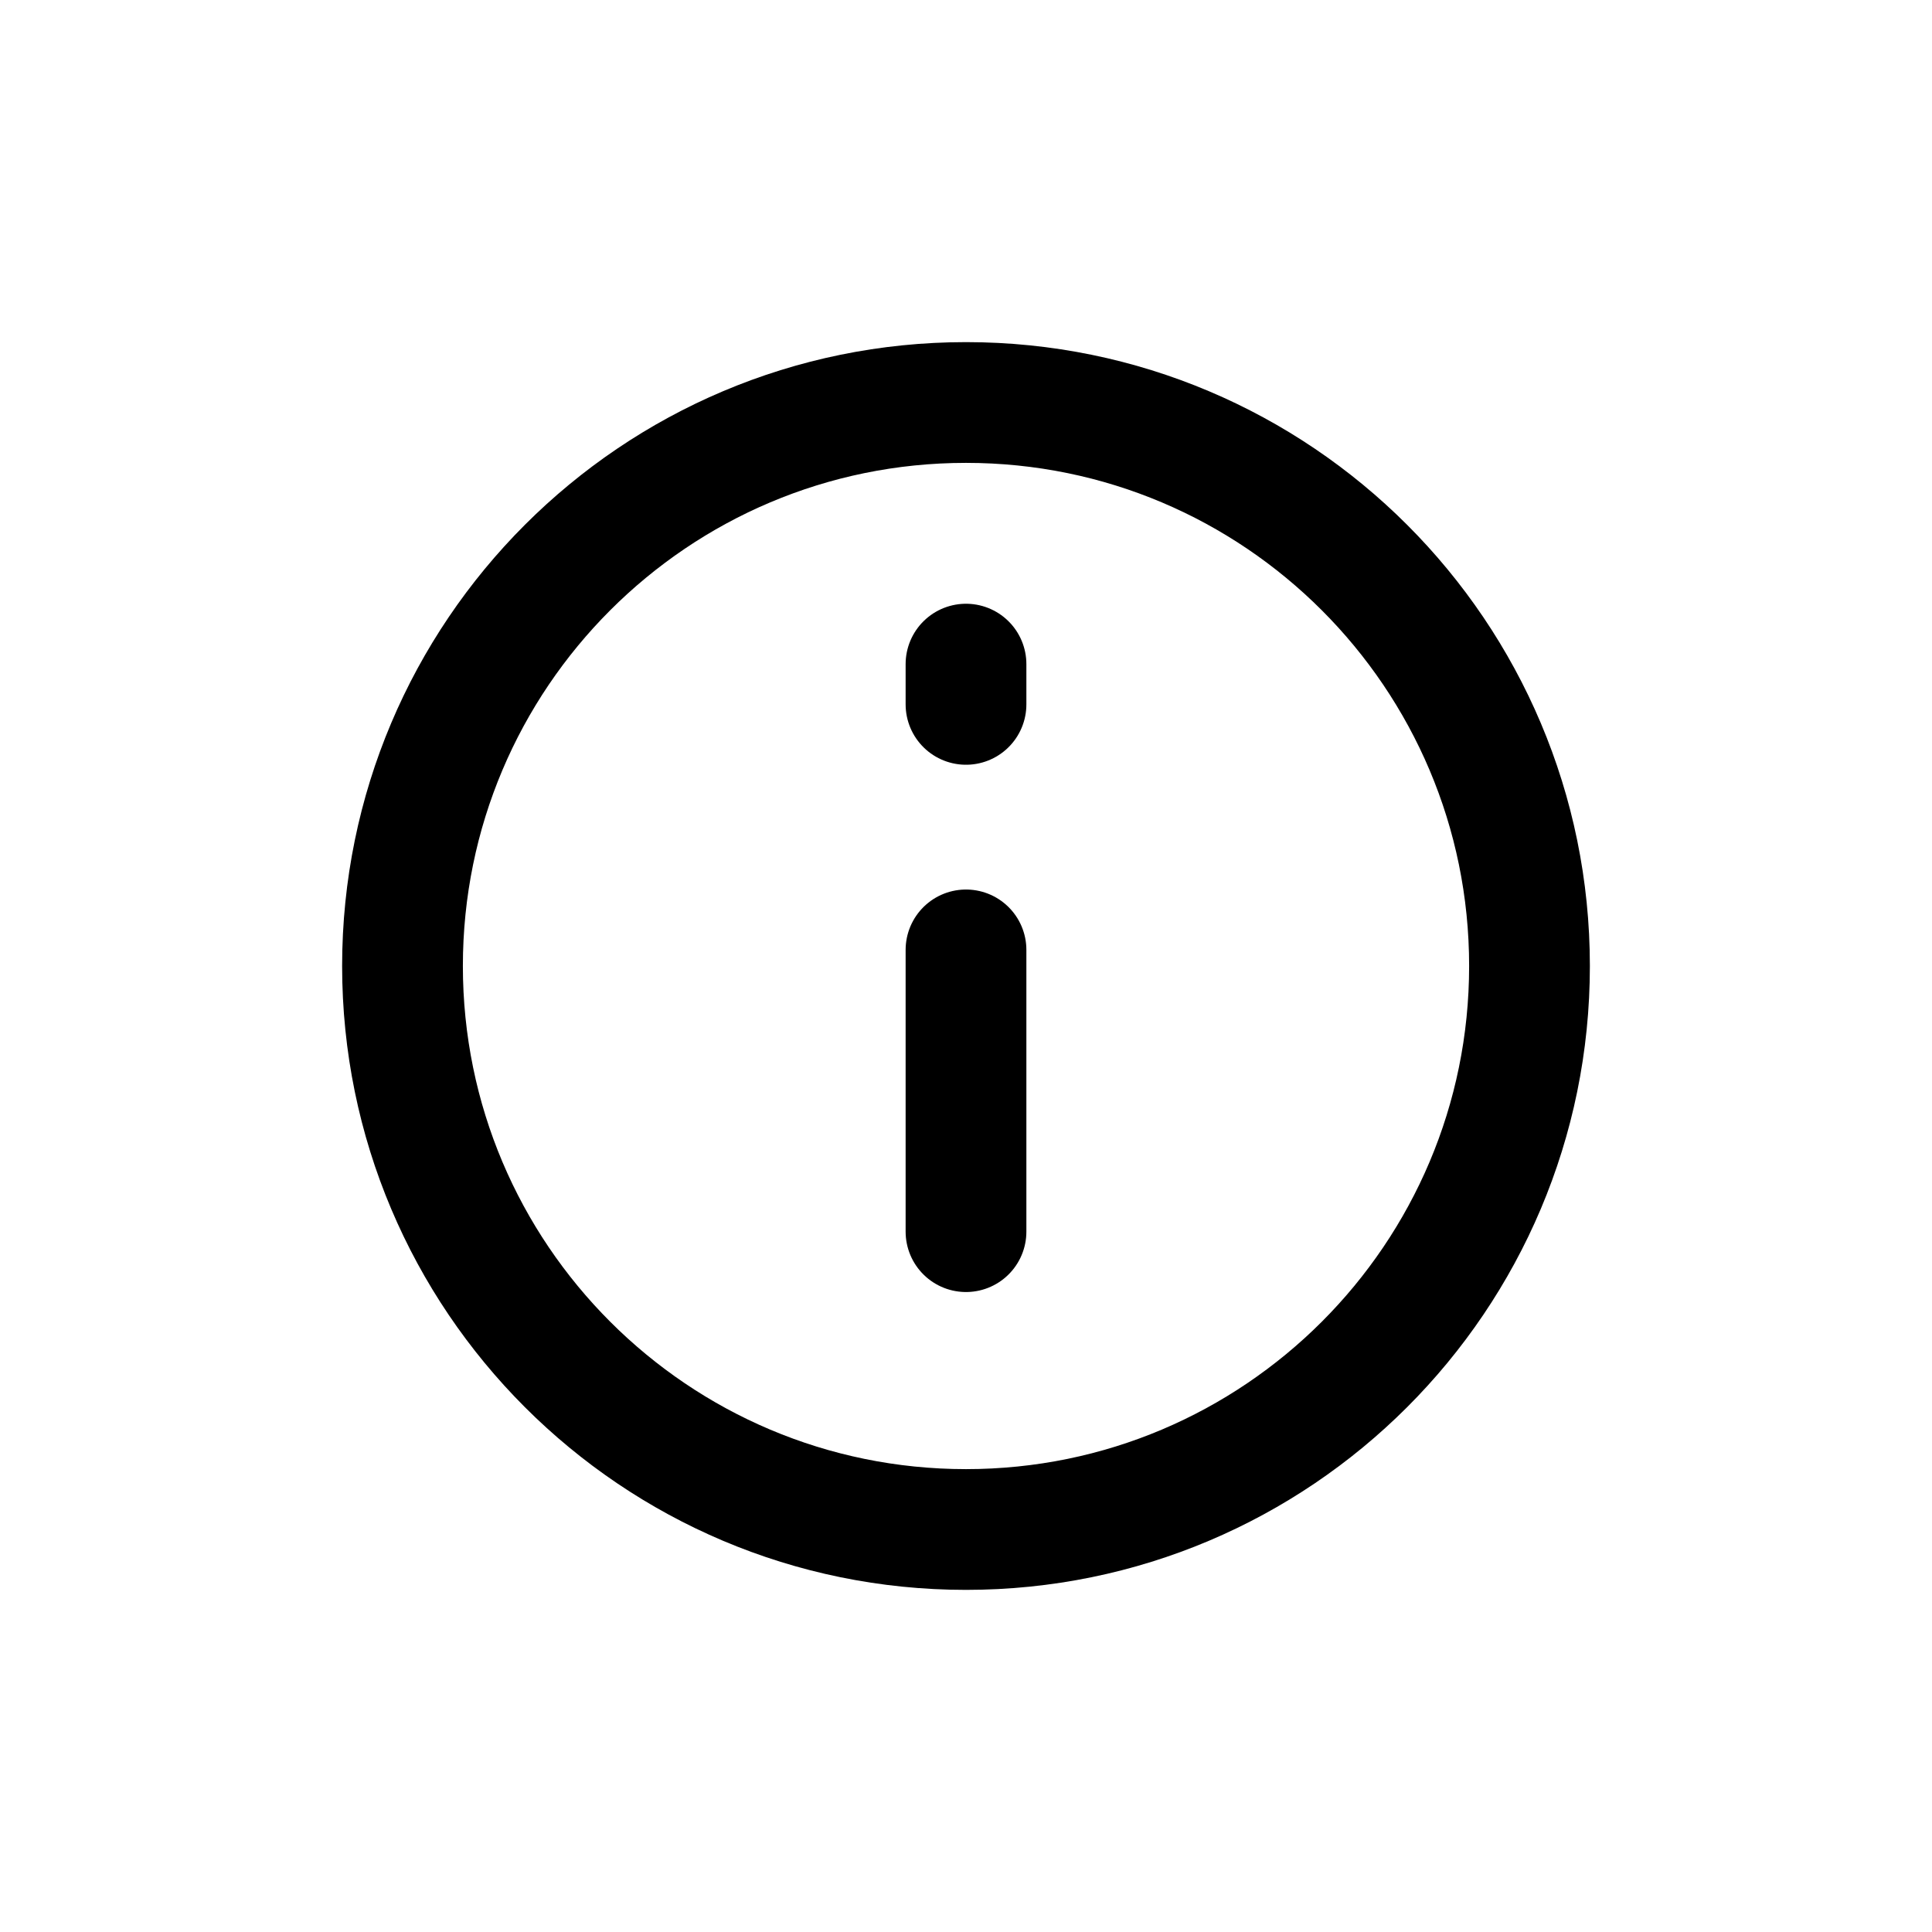
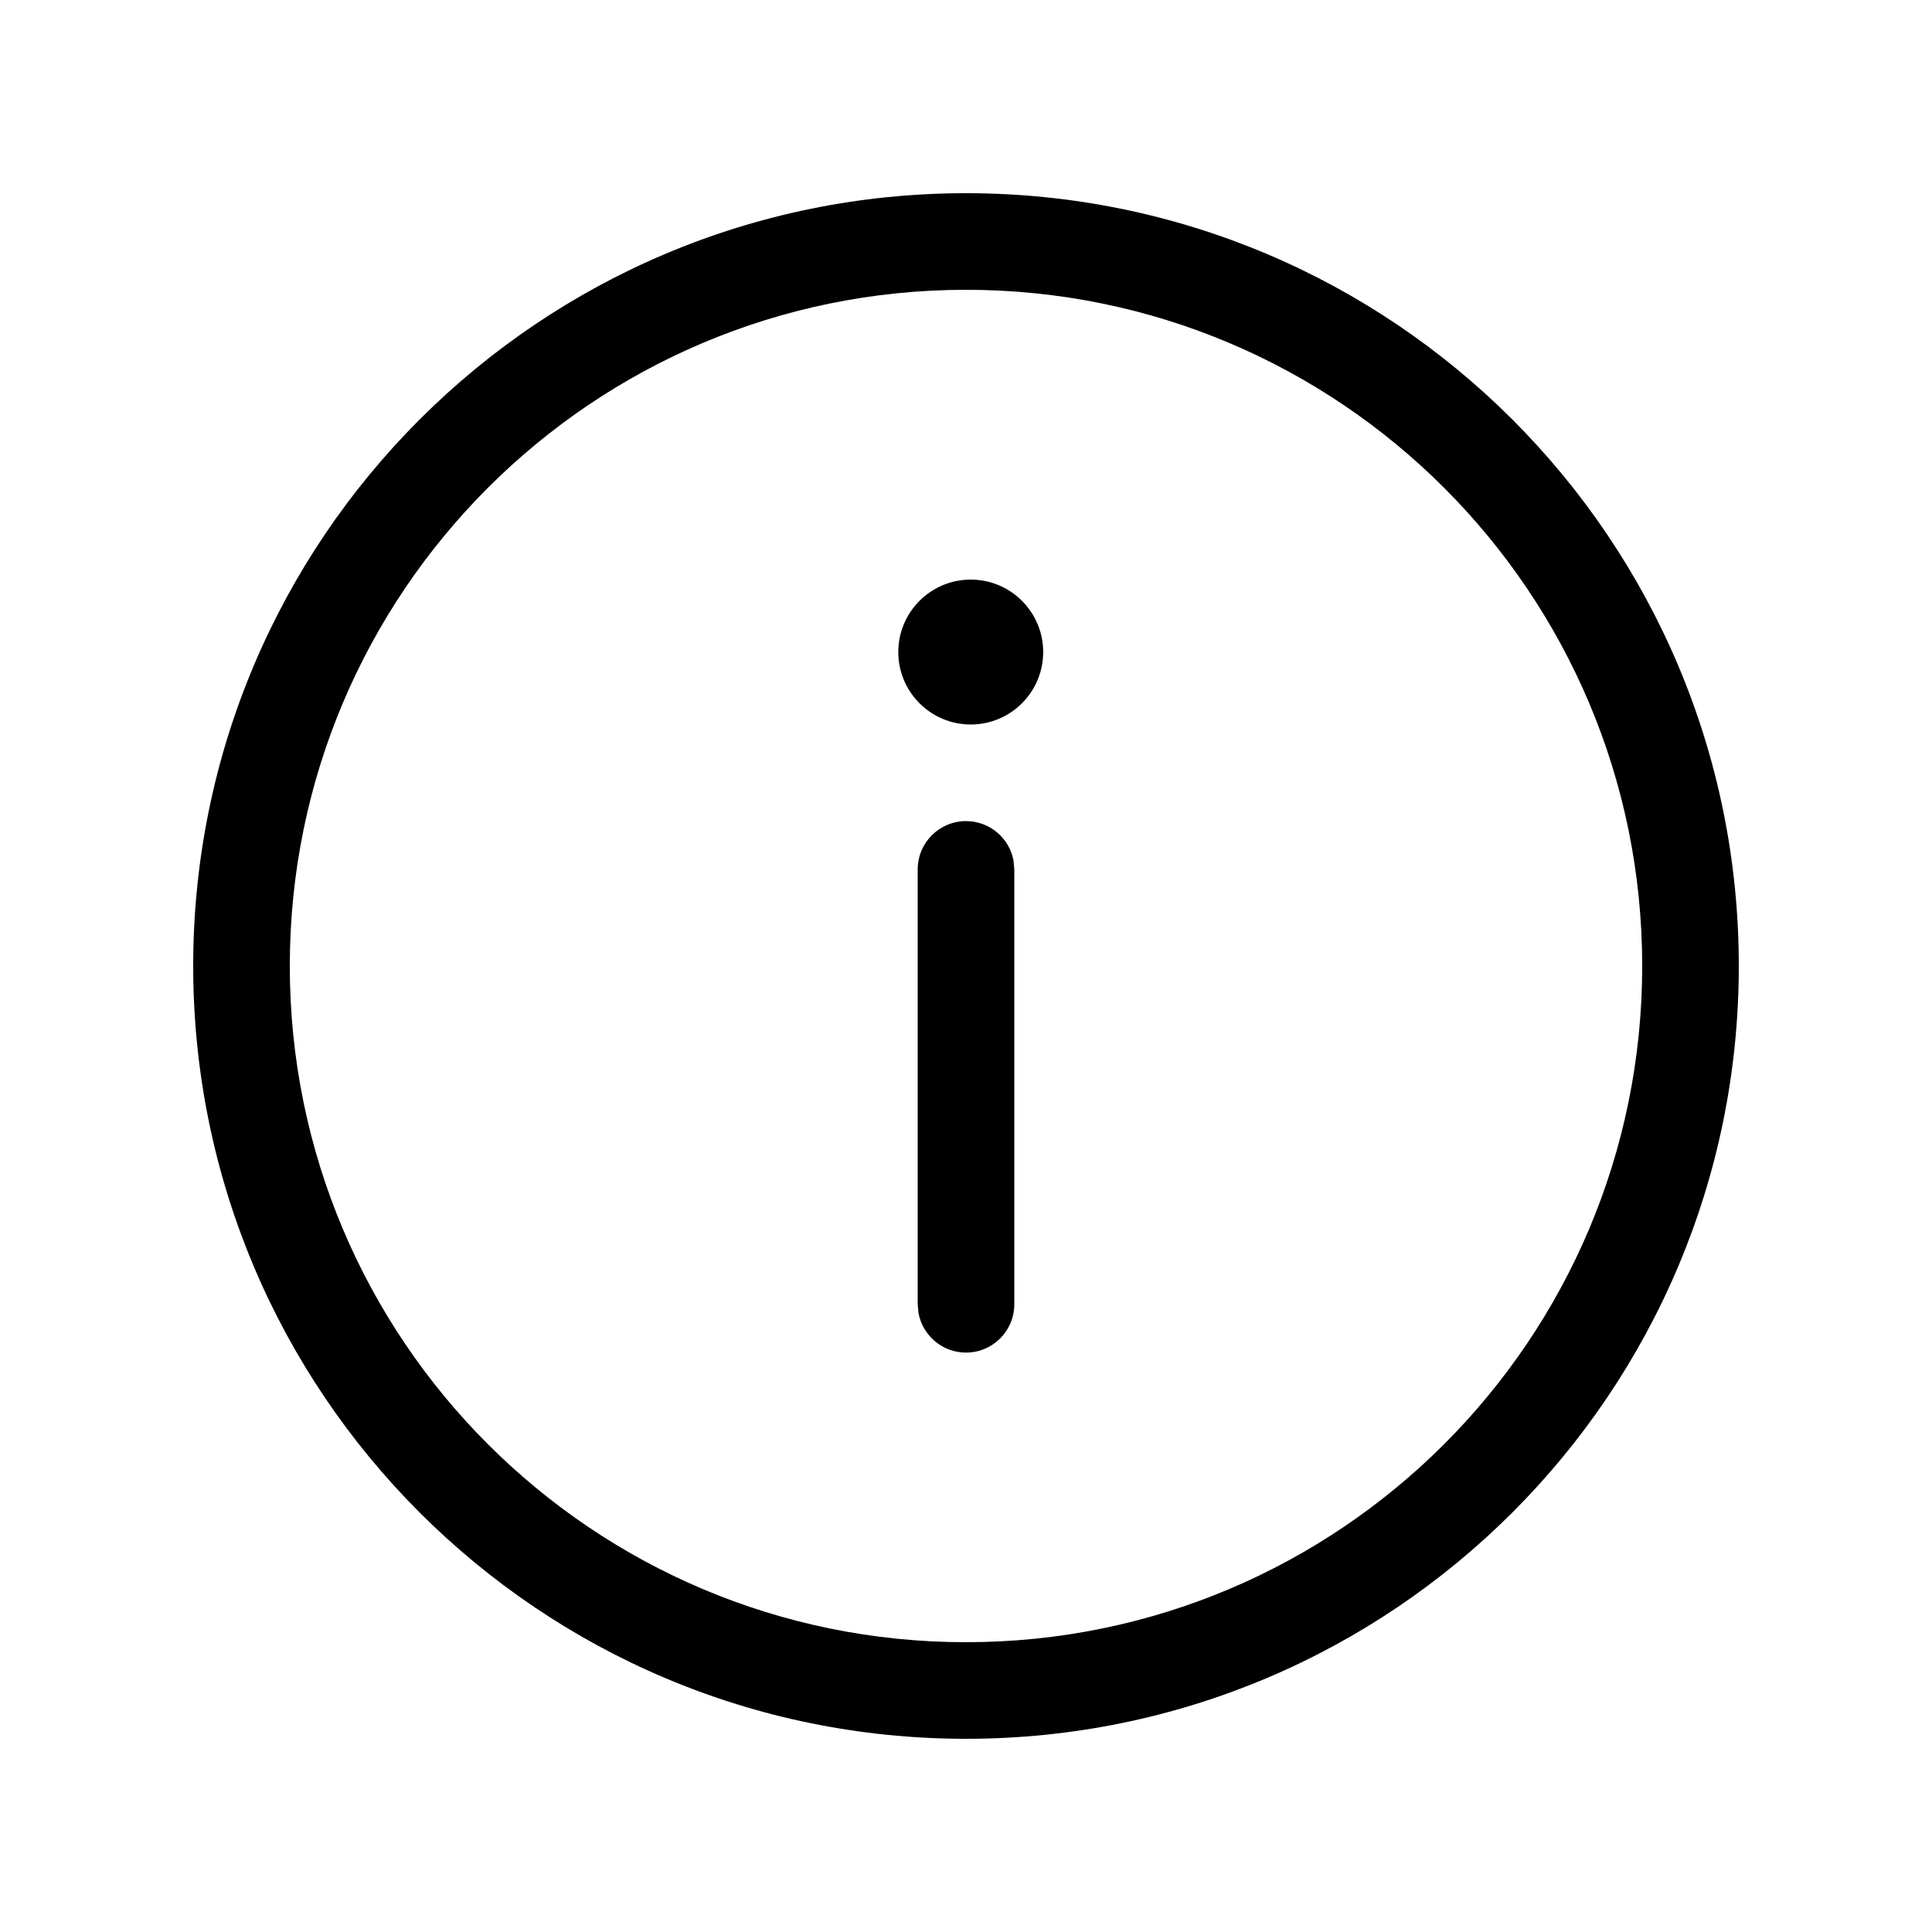
- <svg xmlns="http://www.w3.org/2000/svg" viewBox="0 0 24 24" fill="none" stroke="currentColor" stroke-width="1.5" stroke-linecap="round" stroke-linejoin="round">
-   <circle cx="12" cy="12" r="7" />
-   <path d="M12 8.25v.5" />
-   <path d="M12 11.8v3.5" />
+ <svg xmlns="http://www.w3.org/2000/svg" width="20" height="20" viewBox="0 0 20 20" fill="none">
+   <path d="M10.492 8.91C10.45 8.677 10.246 8.5 10 8.5C9.724 8.5 9.5 8.724 9.5 9V13.502L9.508 13.592C9.551 13.825 9.755 14.002 10 14.002C10.276 14.002 10.5 13.778 10.5 13.502V9L10.492 8.91ZM10.799 6.75C10.799 6.336 10.463 6 10.049 6C9.635 6 9.299 6.336 9.299 6.75C9.299 7.164 9.635 7.5 10.049 7.5C10.463 7.5 10.799 7.164 10.799 6.75ZM18 10C18 5.582 14.418 2 10 2C5.582 2 2 5.582 2 10C2 14.418 5.582 18 10 18C14.418 18 18 14.418 18 10ZM3 10C3 6.134 6.134 3 10 3C13.866 3 17 6.134 17 10C17 13.866 13.866 17 10 17C6.134 17 3 13.866 3 10Z" fill="currentColor" />
</svg>
